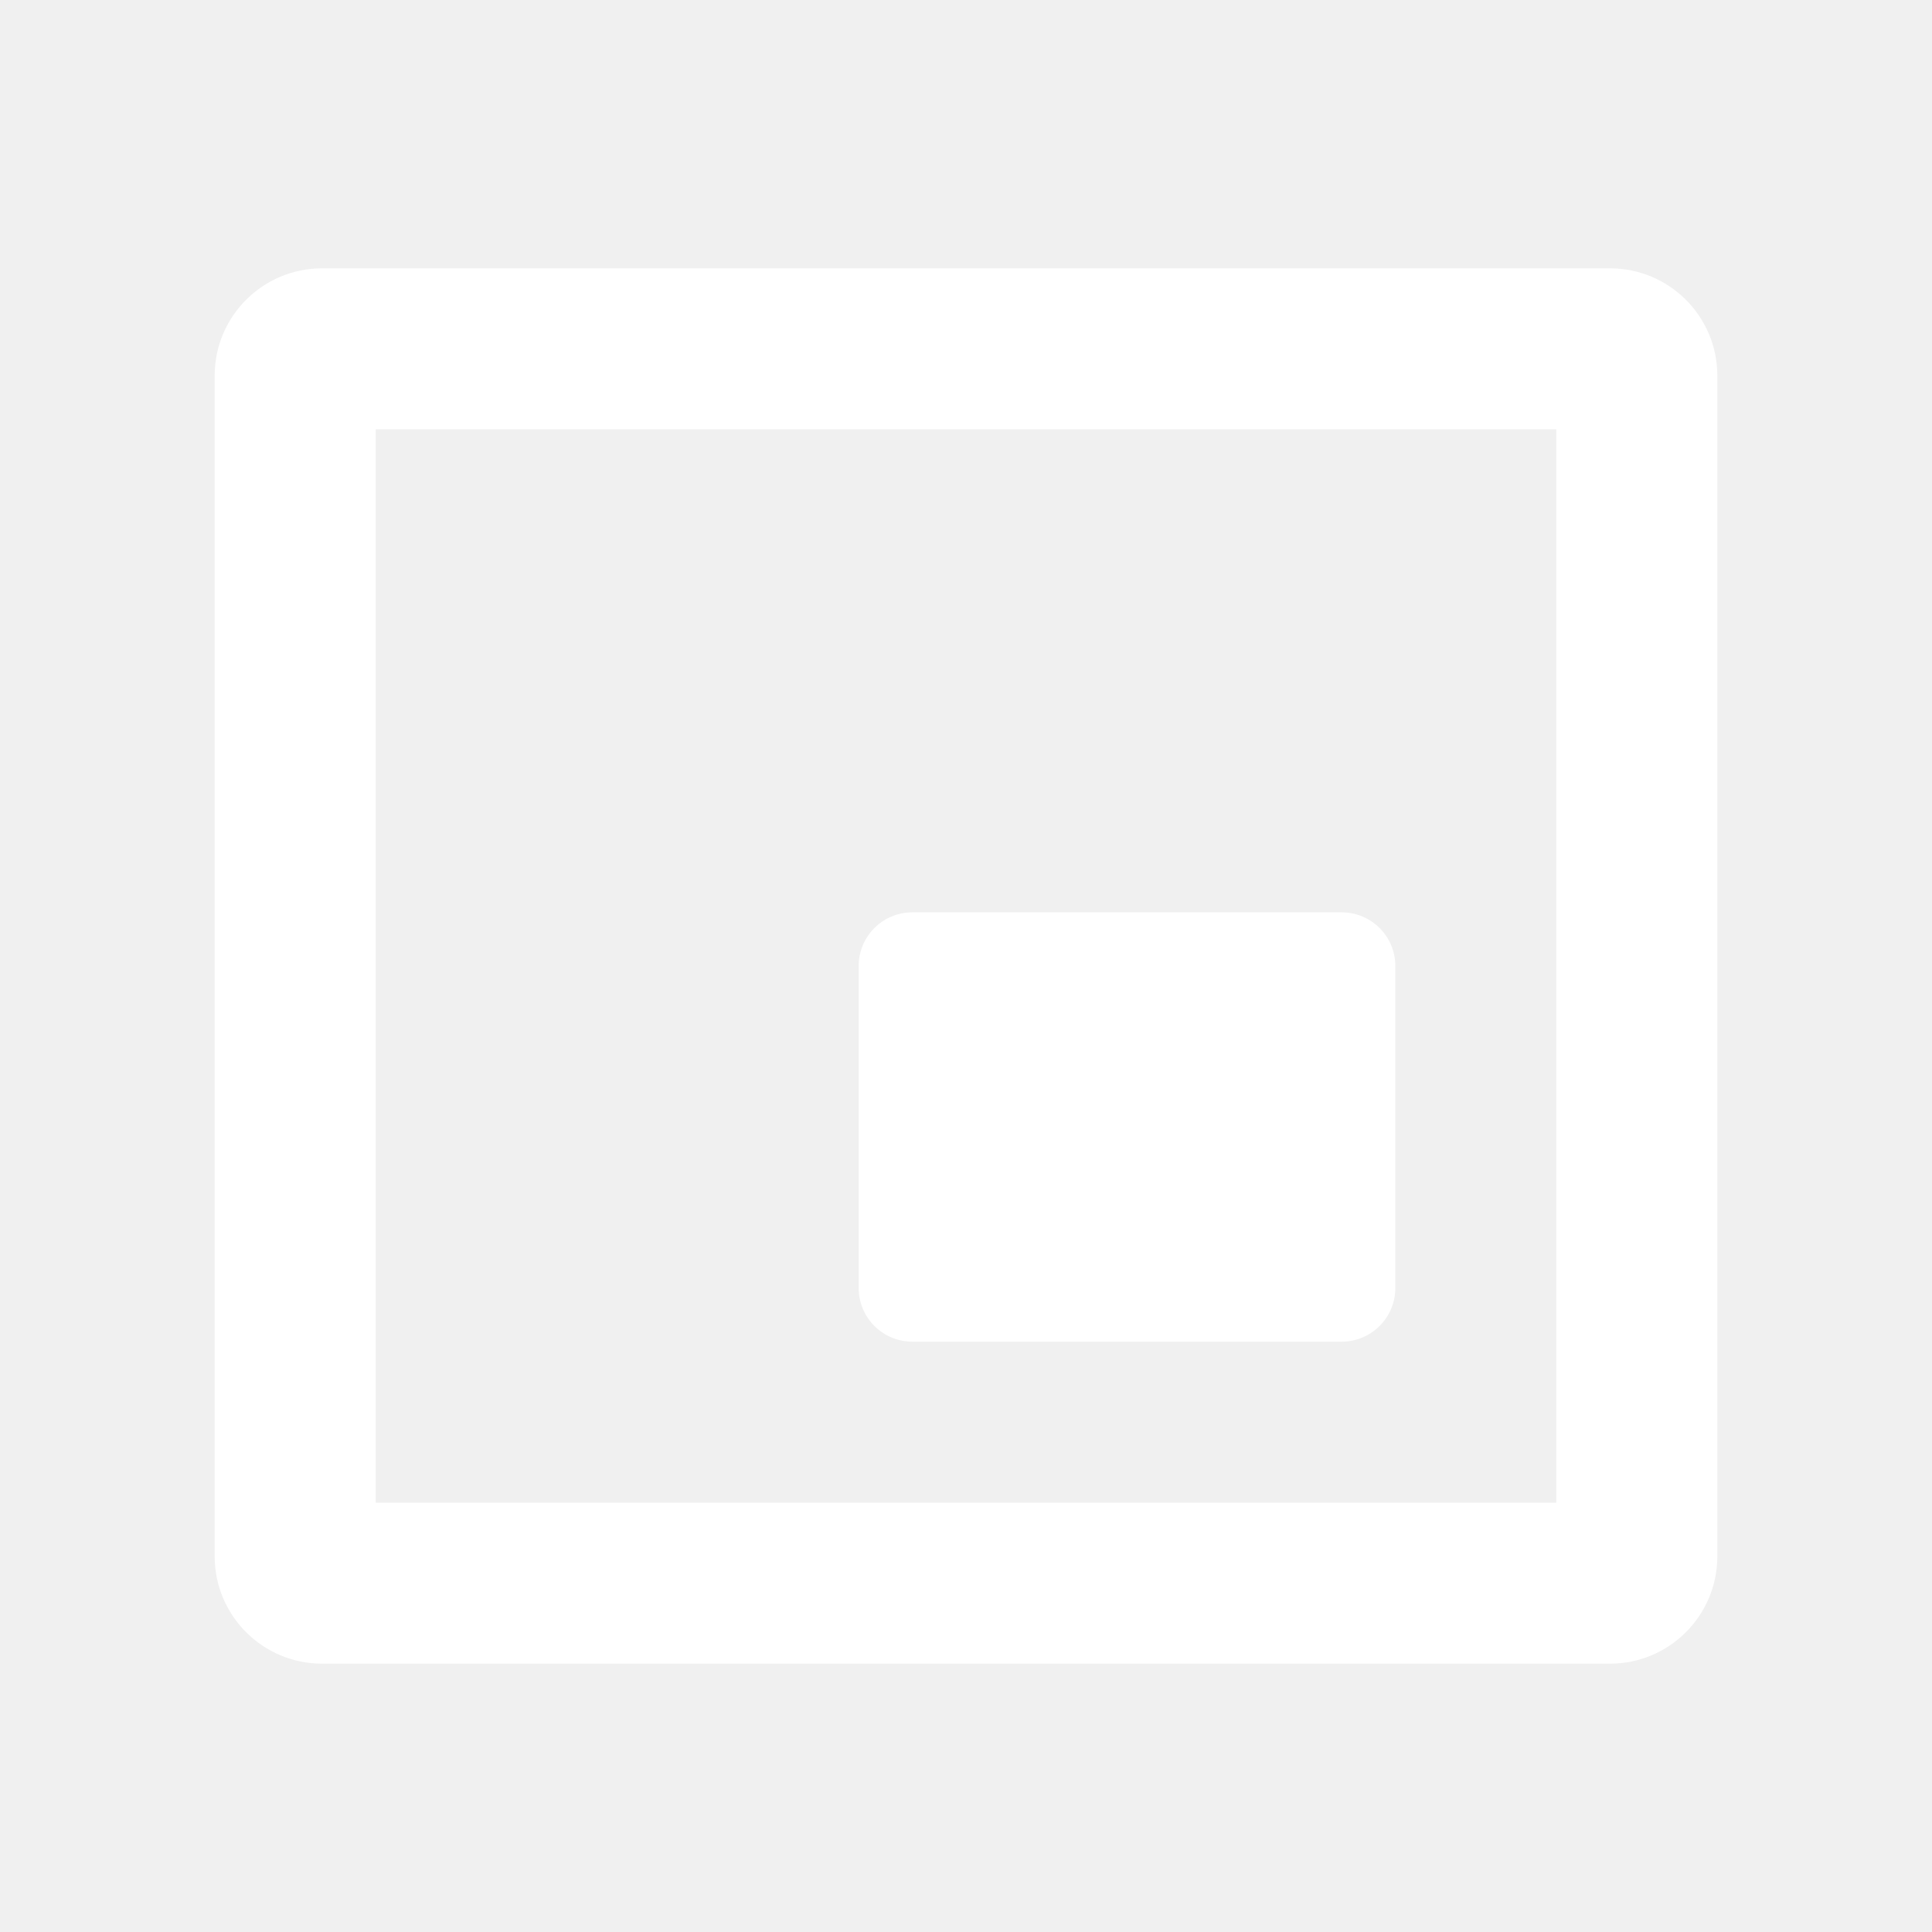
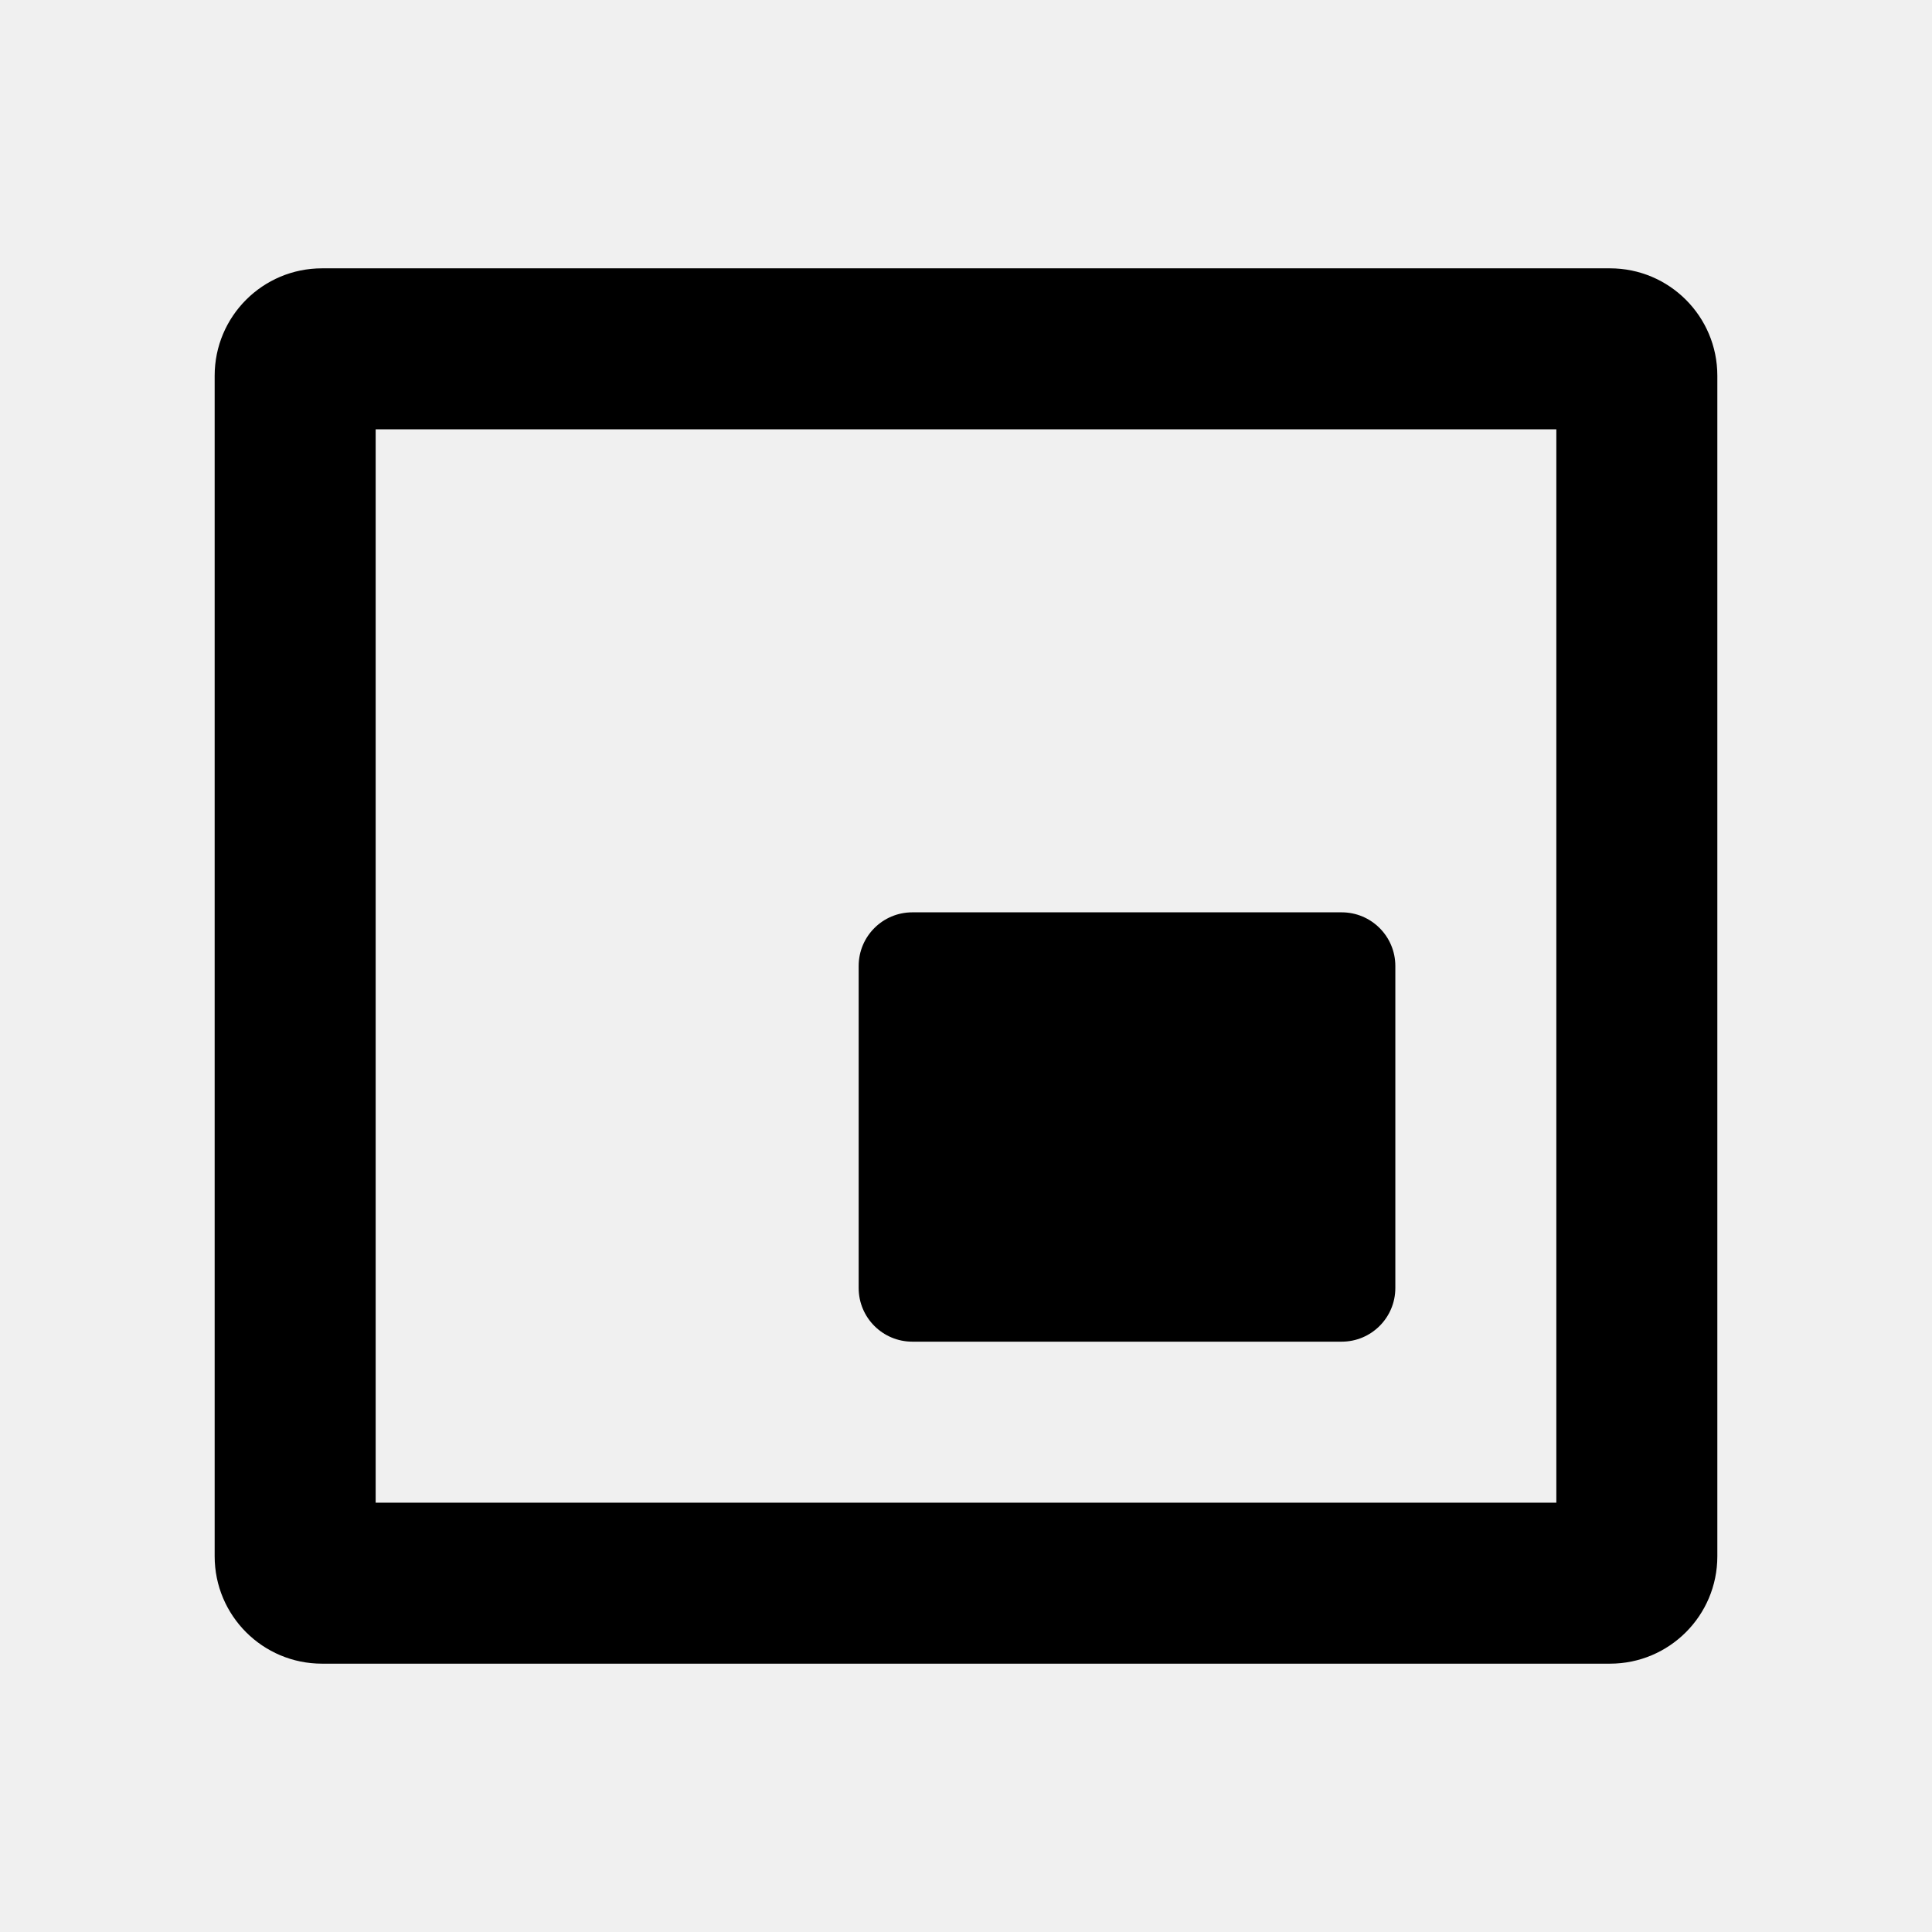
- <svg xmlns="http://www.w3.org/2000/svg" width="18px" height="18px" viewBox="0 0 18 18" version="1.1">
-   <g id="0430需求" stroke="none" stroke-width="1" fill="none" fill-rule="evenodd">
-     <g id="1、视频播放器" transform="translate(-490, -791)">
-       <g id="plyr-pip" transform="translate(490, 791)">
-         <rect id="矩形备份-9" fill-opacity="0" fill="#D8D8D8" x="0" y="0" width="18" height="18" />
-         <g id="编组-4">
-           <rect id="矩形" stroke="#979797" fill="#D8D8D8" opacity="0" x="0.5" y="0.5" width="17" height="17" />
-           <path d="M15,2.5 C15.552,2.5 16,2.948 16,3.5 L16,14.5 C16,15.052 15.552,15.5 15,15.5 L3,15.5 C2.448,15.5 2,15.052 2,14.5 L2,3.5 C2,2.948 2.448,2.5 3,2.5 L15,2.5 Z M14.5,4 L3.5,4 L3.5,14 L14.5,14 L14.5,4 Z M12.5,8.5 C12.776,8.5 13,8.724 13,9 L13,12 C13,12.276 12.776,12.5 12.5,12.5 L8.5,12.5 C8.224,12.5 8,12.276 8,12 L8,9 C8,8.724 8.224,8.5 8.5,8.5 L12.5,8.5 Z" id="形状结合" fill="#FFFFFF" />
-         </g>
-       </g>
-     </g>
-   </g>
+ <svg xmlns="http://www.w3.org/2000/svg" t="1687691561744" class="icon" viewBox="0 0 1024 1024" version="1.1" p-id="8467" width="200" height="200">
+   <path d="M853.333 142.222a56.889 56.889 0 0 1 56.889 56.889v625.778a56.889 56.889 0 0 1-56.889 56.889H170.667a56.889 56.889 0 0 1-56.889-56.889v-625.778a56.889 56.889 0 0 1 56.889-56.889h682.667zM824.889 227.556h-625.778v568.889h625.778V227.556z m-113.778 256a28.444 28.444 0 0 1 28.444 28.444v170.667a28.444 28.444 0 0 1-28.444 28.444h-227.556A28.444 28.444 0 0 1 455.111 682.667V512a28.444 28.444 0 0 1 28.444-28.444h227.556z" p-id="8468" />
</svg>
